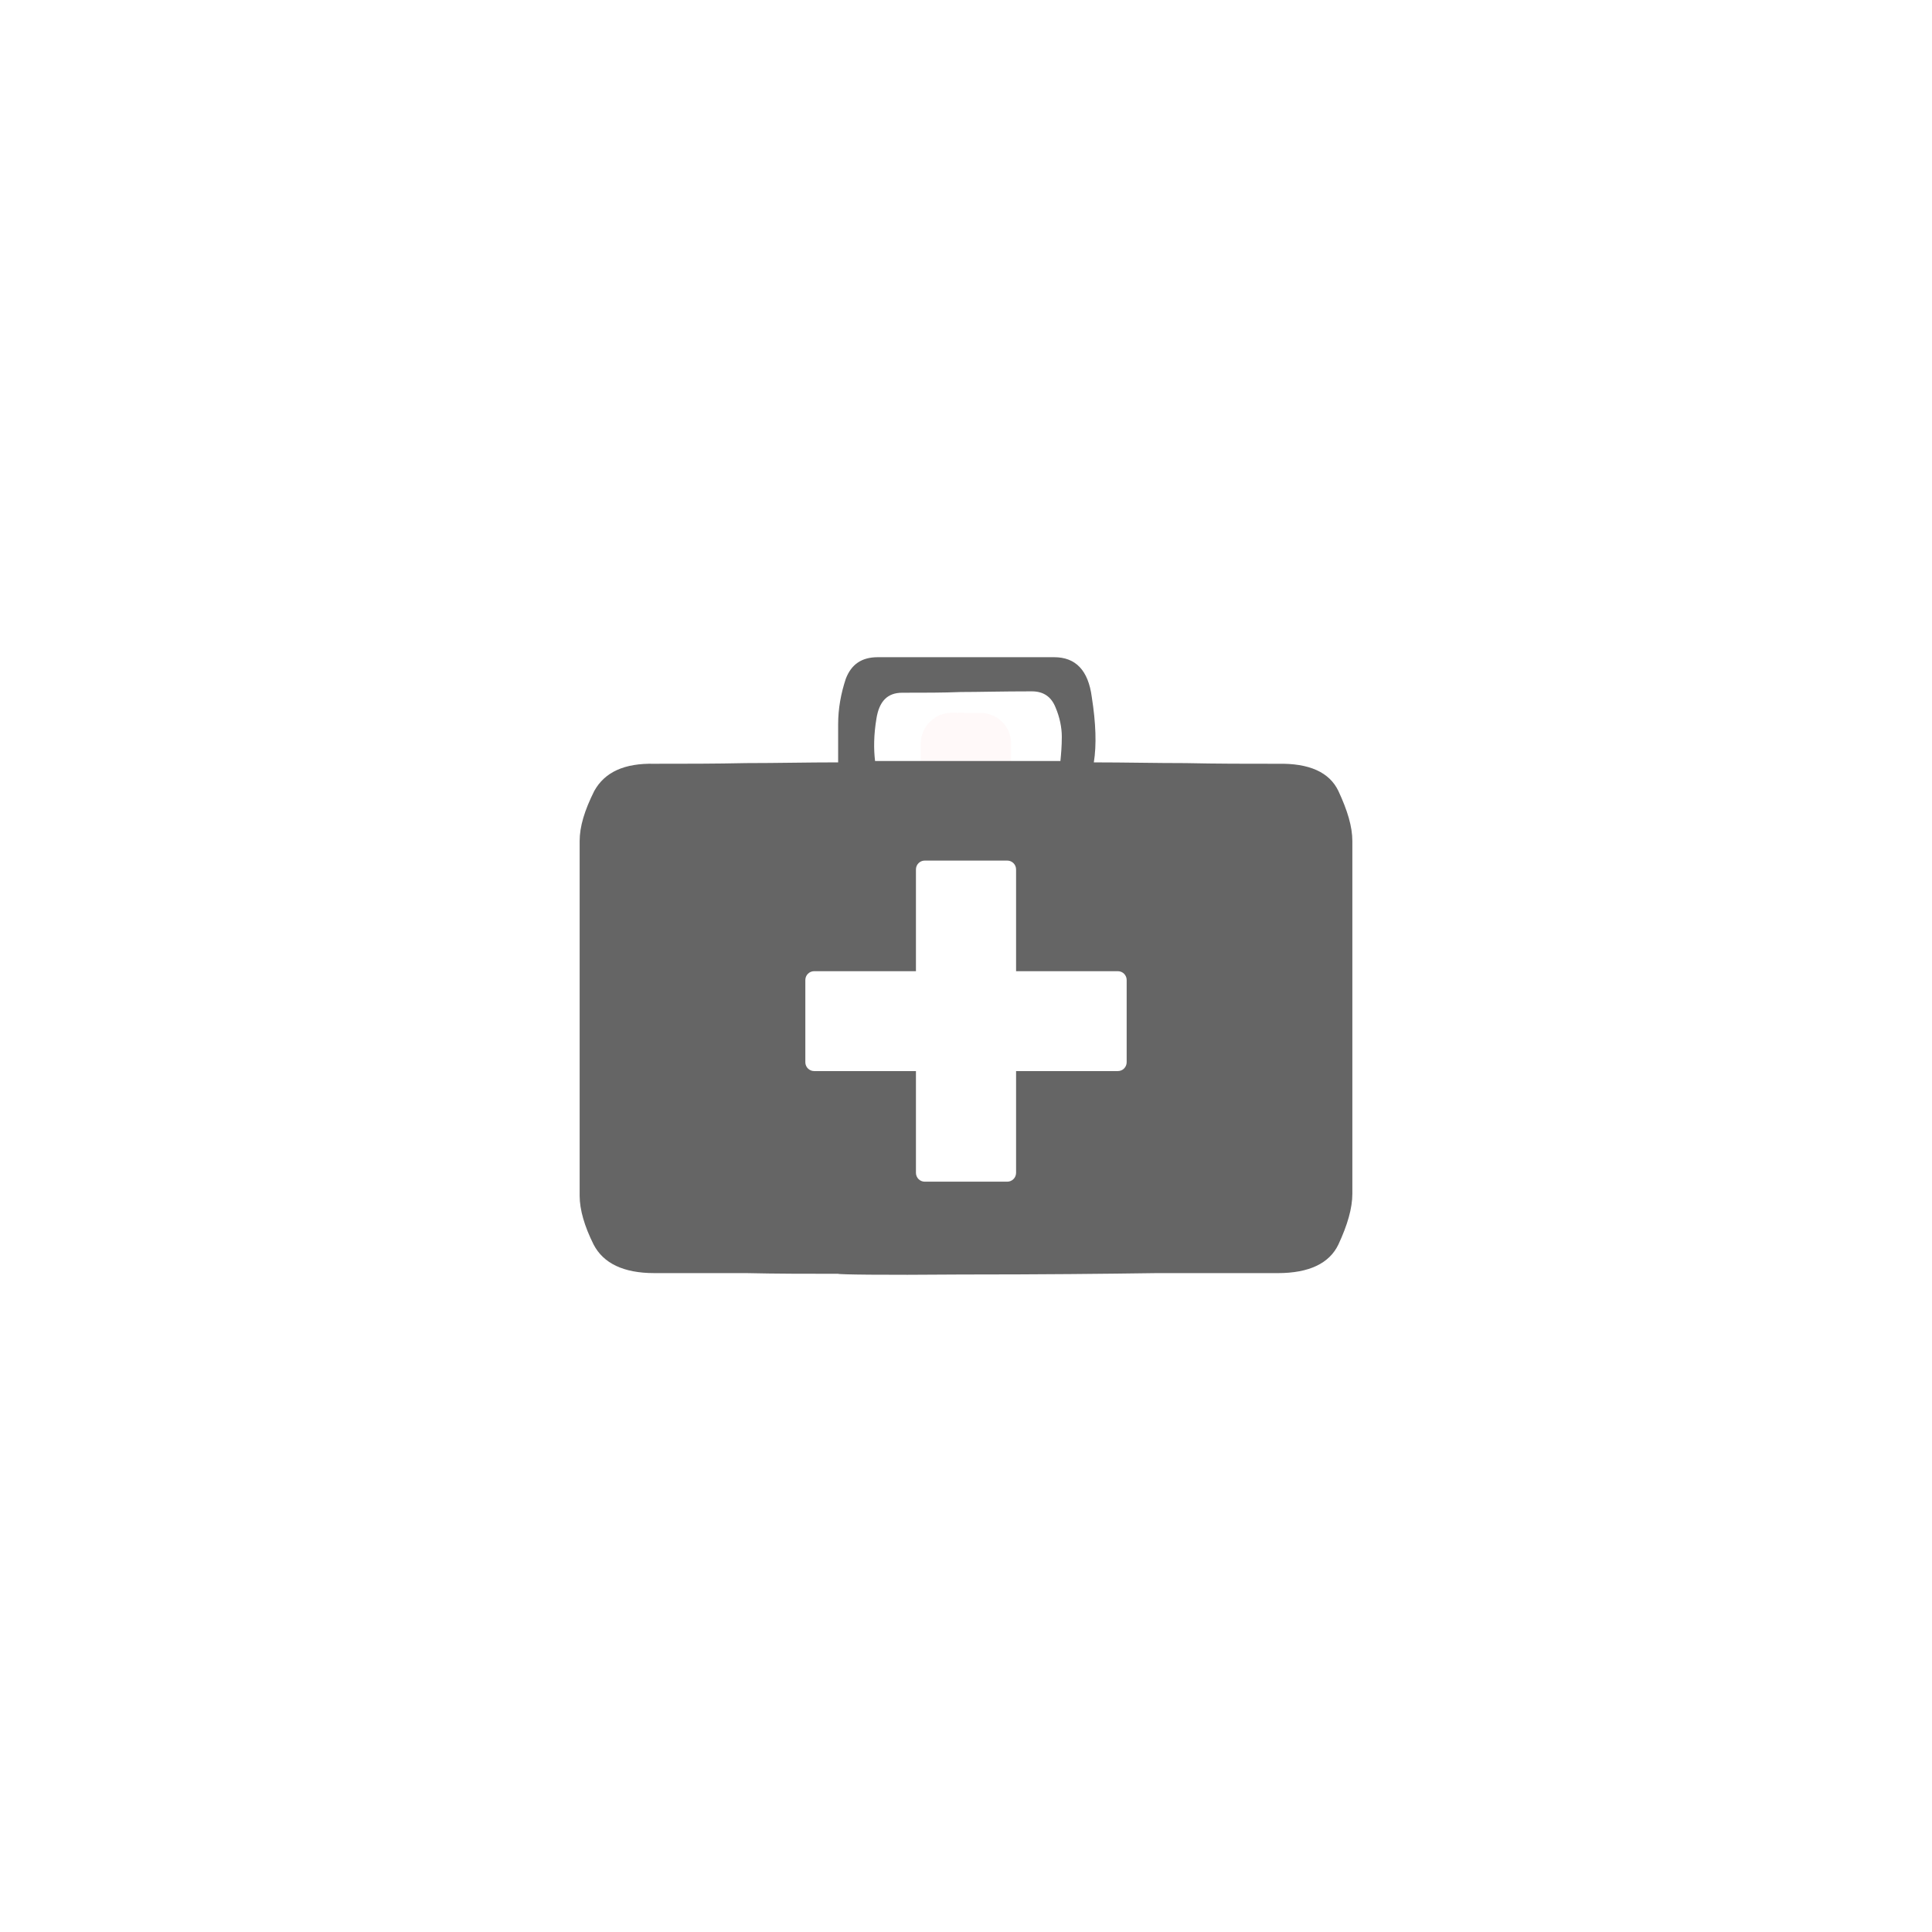
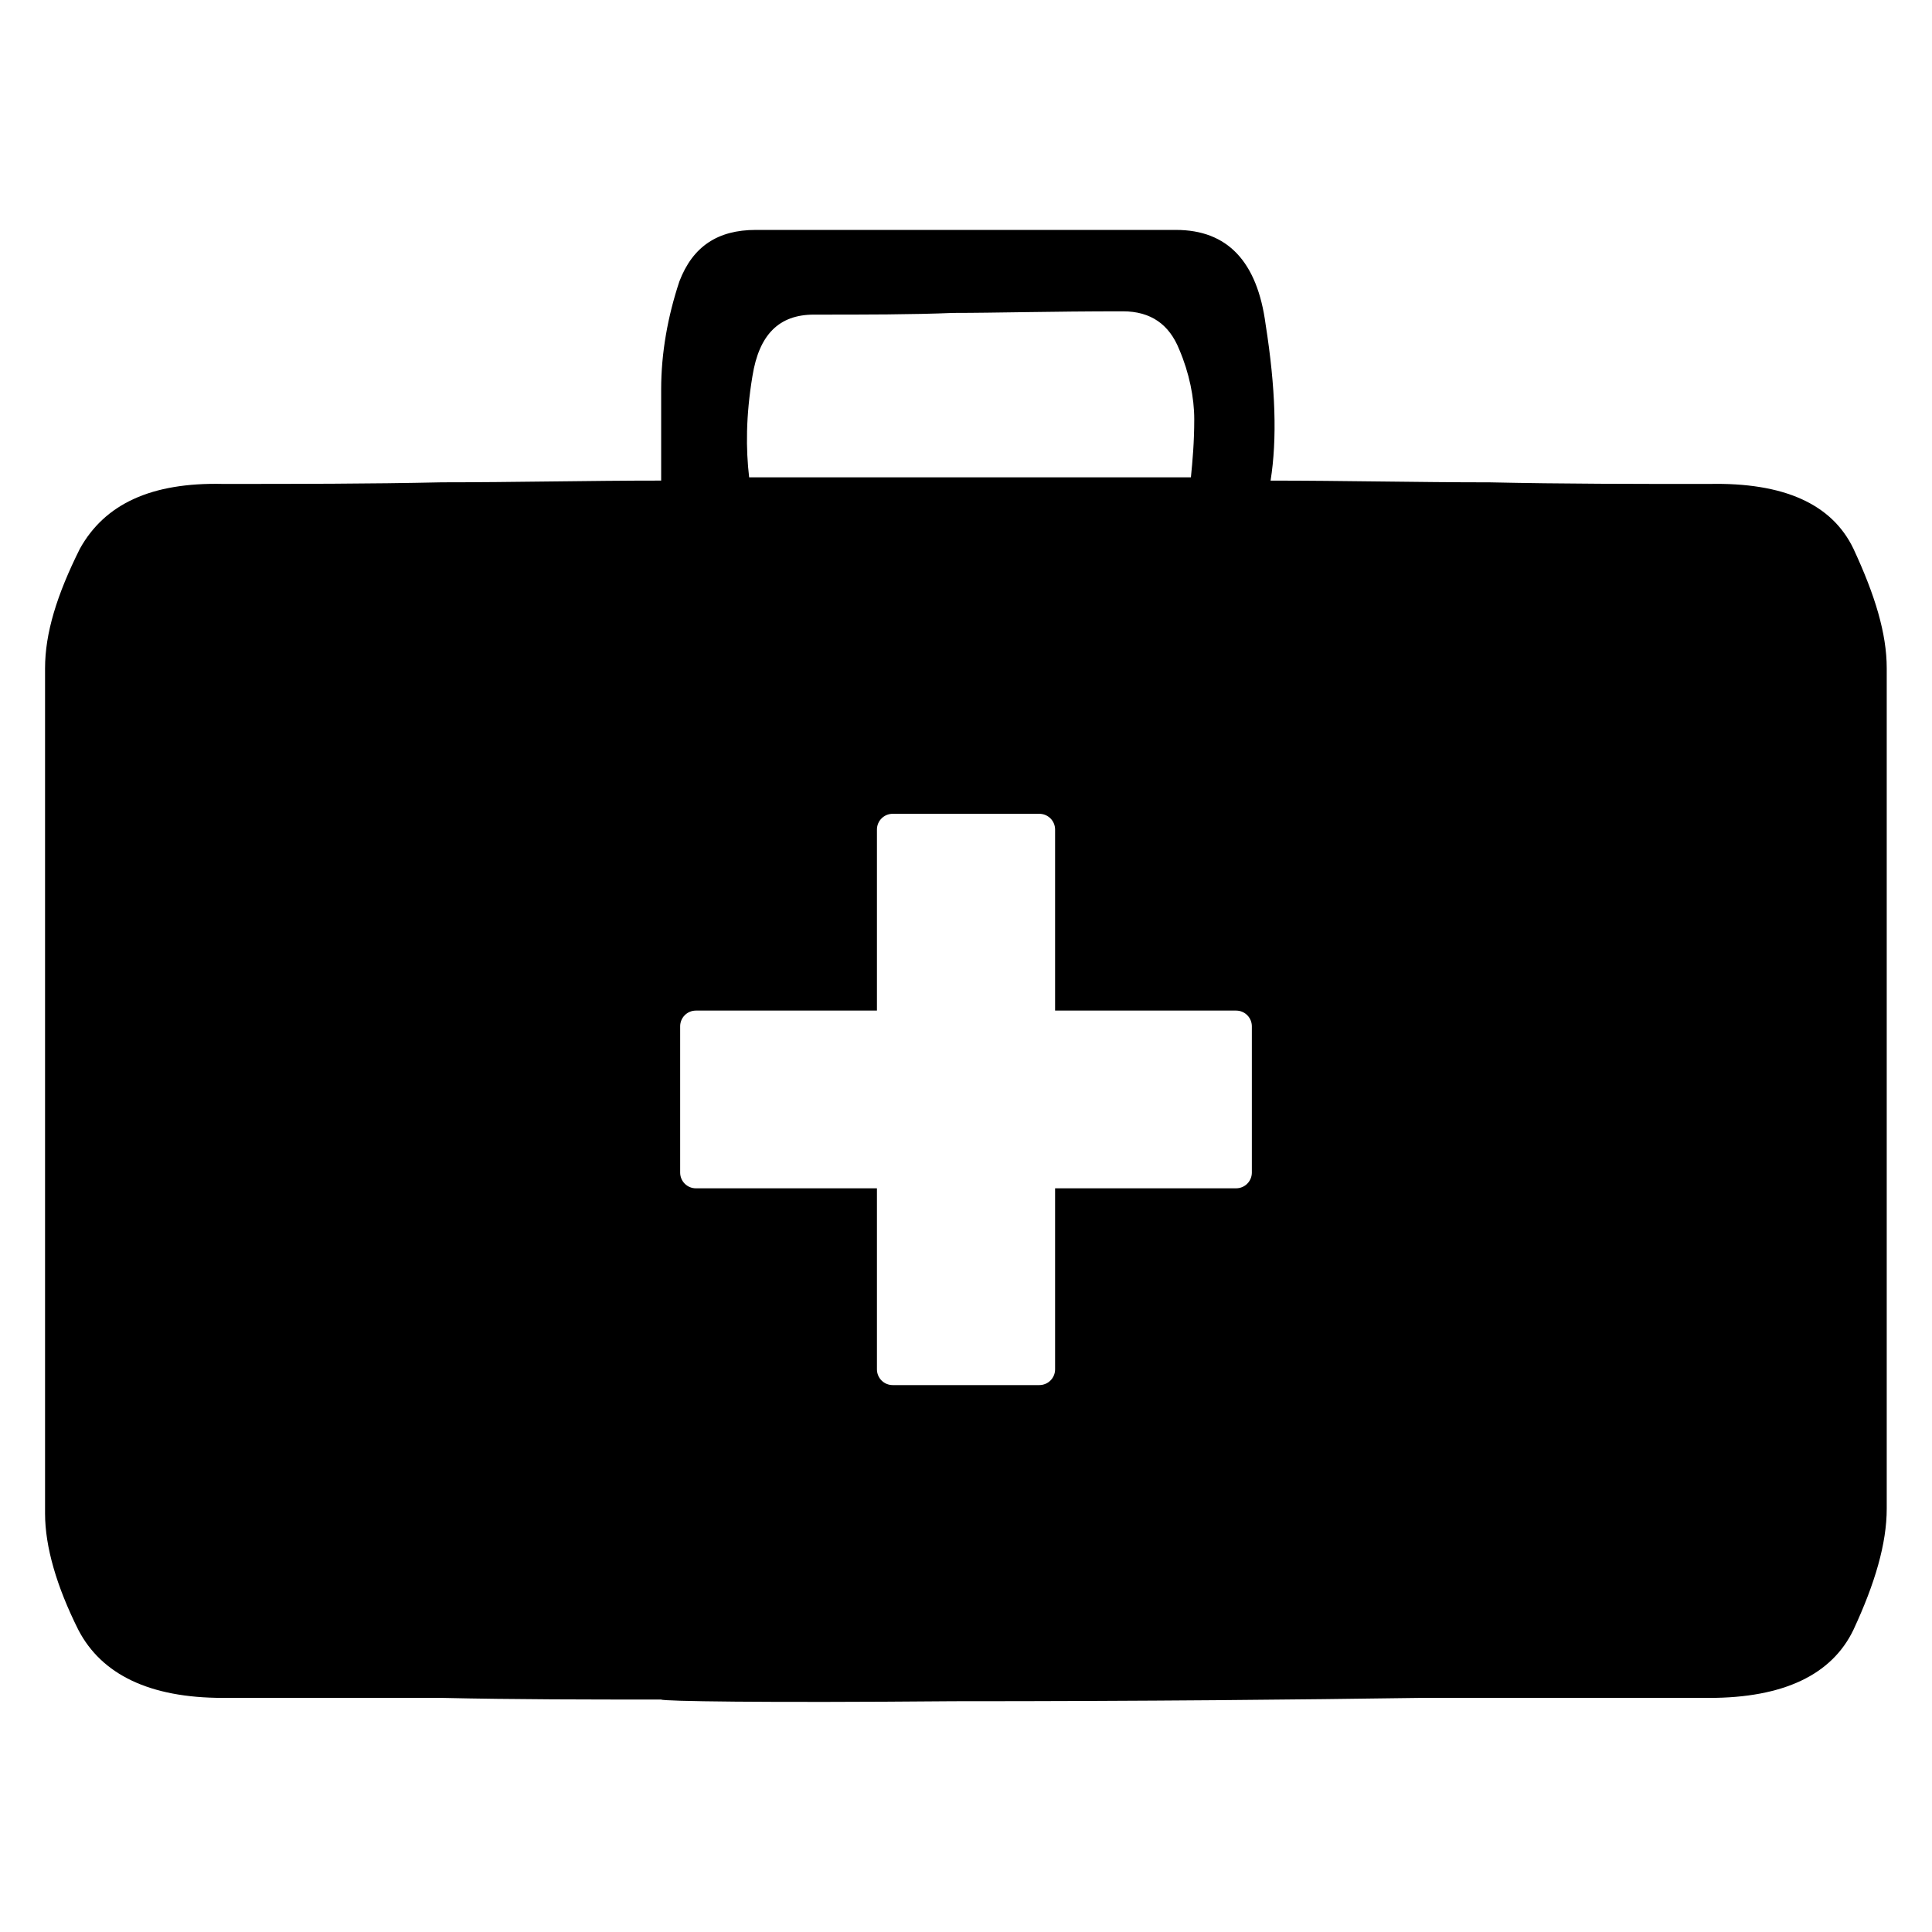
<svg xmlns="http://www.w3.org/2000/svg" version="1.1" width="1080" height="1080" viewBox="0 0 1080 1080" xml:space="preserve">
  <defs>
</defs>
-   <g transform="matrix(2.22 2.22 -2.22 2.22 540 540.02)">
-     <path style="stroke: rgb(0,0,0); stroke-width: 0; stroke-dasharray: none; stroke-linecap: butt; stroke-dashoffset: 0; stroke-linejoin: miter; stroke-miterlimit: 4; fill: rgb(255,249,249); fill-rule: nonzero; opacity: 0.97;" vector-effect="non-scaling-stroke" transform=" translate(-50, -50)" d="M 16.28 19.945 L 19.957 16.32 C 22.06 14.166 25.578 14.166 27.681 16.32 L 50.007 38.595 L 72.333 16.32 C 74.436 14.166 77.954 14.166 80.054 16.32 L 83.68 19.945 C 85.834 22.046 85.834 25.566 83.68 27.668 L 61.405 49.993 L 83.68 72.32 C 85.834 74.422 85.834 77.939 83.68 80.043 L 80.054 83.721 C 77.954 85.82 74.436 85.82 72.333 83.721 L 50.007 61.393 L 27.681 83.721 C 25.578 85.82 22.06 85.82 19.957 83.721 L 16.28 80.043 C 14.18 77.939 14.18 74.422 16.28 72.32 L 38.606 49.993 L 16.28 27.667 C 14.18 25.566 14.18 22.046 16.28 19.945 z" stroke-linecap="round" />
+   <g transform="matrix(13.8 0 0 13.8 539.94 539.96)">
+     <path style="stroke: rgb(0,0,0); stroke-width: 0; stroke-dasharray: none; stroke-linecap: butt; stroke-dashoffset: 0; stroke-linejoin: miter; stroke-miterlimit: 4; fill: rgb(0,0,0); fill-rule: nonzero; opacity: 1;" vector-effect="non-scaling-stroke" transform=" translate(-50, -50)" d="M 49.493 79.785 C 57.364 79.785 63.621 79.719 68.33 79.651 L 80.103 79.651 C 83.129 79.651 85.081 78.708 85.952 76.893 C 86.828 75.009 87.301 73.396 87.301 71.982 L 87.301 37.943 C 87.301 36.531 86.828 34.984 85.952 33.099 C 85.081 31.285 83.13 30.411 80.103 30.476 C 77.141 30.476 74.184 30.476 71.222 30.411 C 68.26 30.411 65.303 30.341 62.342 30.341 C 62.611 28.661 62.545 26.575 62.142 24.019 C 61.804 21.463 60.594 20.186 58.509 20.186 L 41.489 20.186 C 39.944 20.186 38.935 20.858 38.395 22.269 C 37.925 23.683 37.656 25.164 37.656 26.642 L 37.656 30.34 C 34.695 30.34 31.738 30.41 28.776 30.41 C 25.817 30.475 22.858 30.475 19.898 30.475 C 17.003 30.41 15.122 31.284 14.111 33.098 C 13.17 34.982 12.699 36.53 12.699 37.942 L 12.699 72.183 C 12.699 73.53 13.17 75.142 14.046 76.892 C 14.987 78.706 16.938 79.65 19.898 79.65 L 28.776 79.65 C 31.738 79.717 34.695 79.717 37.656 79.717 C 37.723 79.785 41.693 79.853 49.493 79.785 z M 41.354 26.106 C 41.623 24.423 42.432 23.617 43.843 23.617 C 45.929 23.617 47.813 23.617 49.493 23.548 C 51.176 23.548 53.462 23.483 56.358 23.483 C 57.499 23.483 58.24 24.021 58.643 25.031 C 59.046 25.972 59.25 26.98 59.25 27.854 C 59.25 28.797 59.181 29.537 59.115 30.208 L 41.22 30.208 C 41.085 29.065 41.085 27.719 41.354 26.106 z" stroke-linecap="round" />
  </g>
-   <g transform="matrix(5.79 0 0 5.79 540 540)" id="c61175e8-2a43-4426-b48a-85b789ec5fa4">
-     <path style="stroke: rgb(0,0,0); stroke-width: 0; stroke-dasharray: none; stroke-linecap: butt; stroke-dashoffset: 0; stroke-linejoin: miter; stroke-miterlimit: 4; fill: rgb(101,101,101); fill-rule: nonzero; opacity: 1;" vector-effect="non-scaling-stroke" transform=" translate(-50, -50)" d="M 49.493 79.785 C 57.364 79.785 63.621 79.719 68.33 79.651 L 80.103 79.651 C 83.129 79.651 85.081 78.708 85.952 76.893 C 86.828 75.009 87.301 73.396 87.301 71.982 L 87.301 37.943 C 87.301 36.531 86.828 34.984 85.952 33.099 C 85.081 31.285 83.13 30.411 80.103 30.476 C 77.141 30.476 74.184 30.476 71.222 30.411 C 68.26 30.411 65.303 30.341 62.342 30.341 C 62.611 28.661 62.545 26.575 62.142 24.019 C 61.804 21.463 60.594 20.186 58.509 20.186 L 41.489 20.186 C 39.944 20.186 38.935 20.858 38.395 22.269 C 37.925 23.683 37.656 25.164 37.656 26.642 L 37.656 30.34 C 34.695 30.34 31.738 30.41 28.776 30.41 C 25.817 30.475 22.858 30.475 19.898 30.475 C 17.003 30.41 15.122 31.284 14.111 33.098 C 13.17 34.982 12.699 36.53 12.699 37.942 L 12.699 72.183 C 12.699 73.53 13.17 75.142 14.046 76.892 C 14.987 78.706 16.938 79.65 19.898 79.65 L 28.776 79.65 C 31.738 79.717 34.695 79.717 37.656 79.717 C 37.723 79.785 41.693 79.853 49.493 79.785 z M 41.354 26.106 C 41.623 24.423 42.432 23.617 43.843 23.617 C 45.929 23.617 47.813 23.617 49.493 23.548 C 51.176 23.548 53.462 23.483 56.358 23.483 C 57.499 23.483 58.24 24.021 58.643 25.031 C 59.046 25.972 59.25 26.98 59.25 27.854 C 59.25 28.797 59.181 29.537 59.115 30.208 L 41.22 30.208 C 41.085 29.065 41.085 27.719 41.354 26.106 z" stroke-linecap="round" />
-   </g>
-   <g transform="matrix(2.49 0 0 2.49 540 570.82)" id="bbdffada-9eda-4c75-94d5-4678f8cffdda">
+   <g transform="matrix(4.43 0 0 4.43 540 614.6)">
    <path style="stroke: rgb(0,0,0); stroke-width: 0; stroke-dasharray: none; stroke-linecap: butt; stroke-dashoffset: 0; stroke-linejoin: miter; stroke-miterlimit: 4; fill: rgb(255,255,255); fill-rule: nonzero; opacity: 1;" vector-effect="non-scaling-stroke" transform=" translate(-50, -50)" d="M 40.747 13.955 L 59.254 13.955 C 60.353 13.955 61.242 14.845 61.242 15.941 L 61.242 38.787 L 84.086 38.787 C 85.184 38.787 86.07 39.675 86.07 40.773 L 86.07 59.226 C 86.07 60.325 85.183 61.212 84.086 61.212 L 61.242 61.212 L 61.242 84.058 C 61.242 85.157 60.352 86.044 59.254 86.044 L 40.747 86.044 C 39.652 86.044 38.762 85.156 38.762 84.058 L 38.762 61.213 L 15.915 61.213 C 14.82 61.213 13.93 60.325 13.93 59.227 L 13.93 40.773 C 13.93 39.674 14.82 38.787 15.915 38.787 L 38.762 38.787 L 38.762 15.941 C 38.762 14.845 39.651 13.955 40.747 13.955 z" stroke-linecap="round" />
  </g>
</svg>
